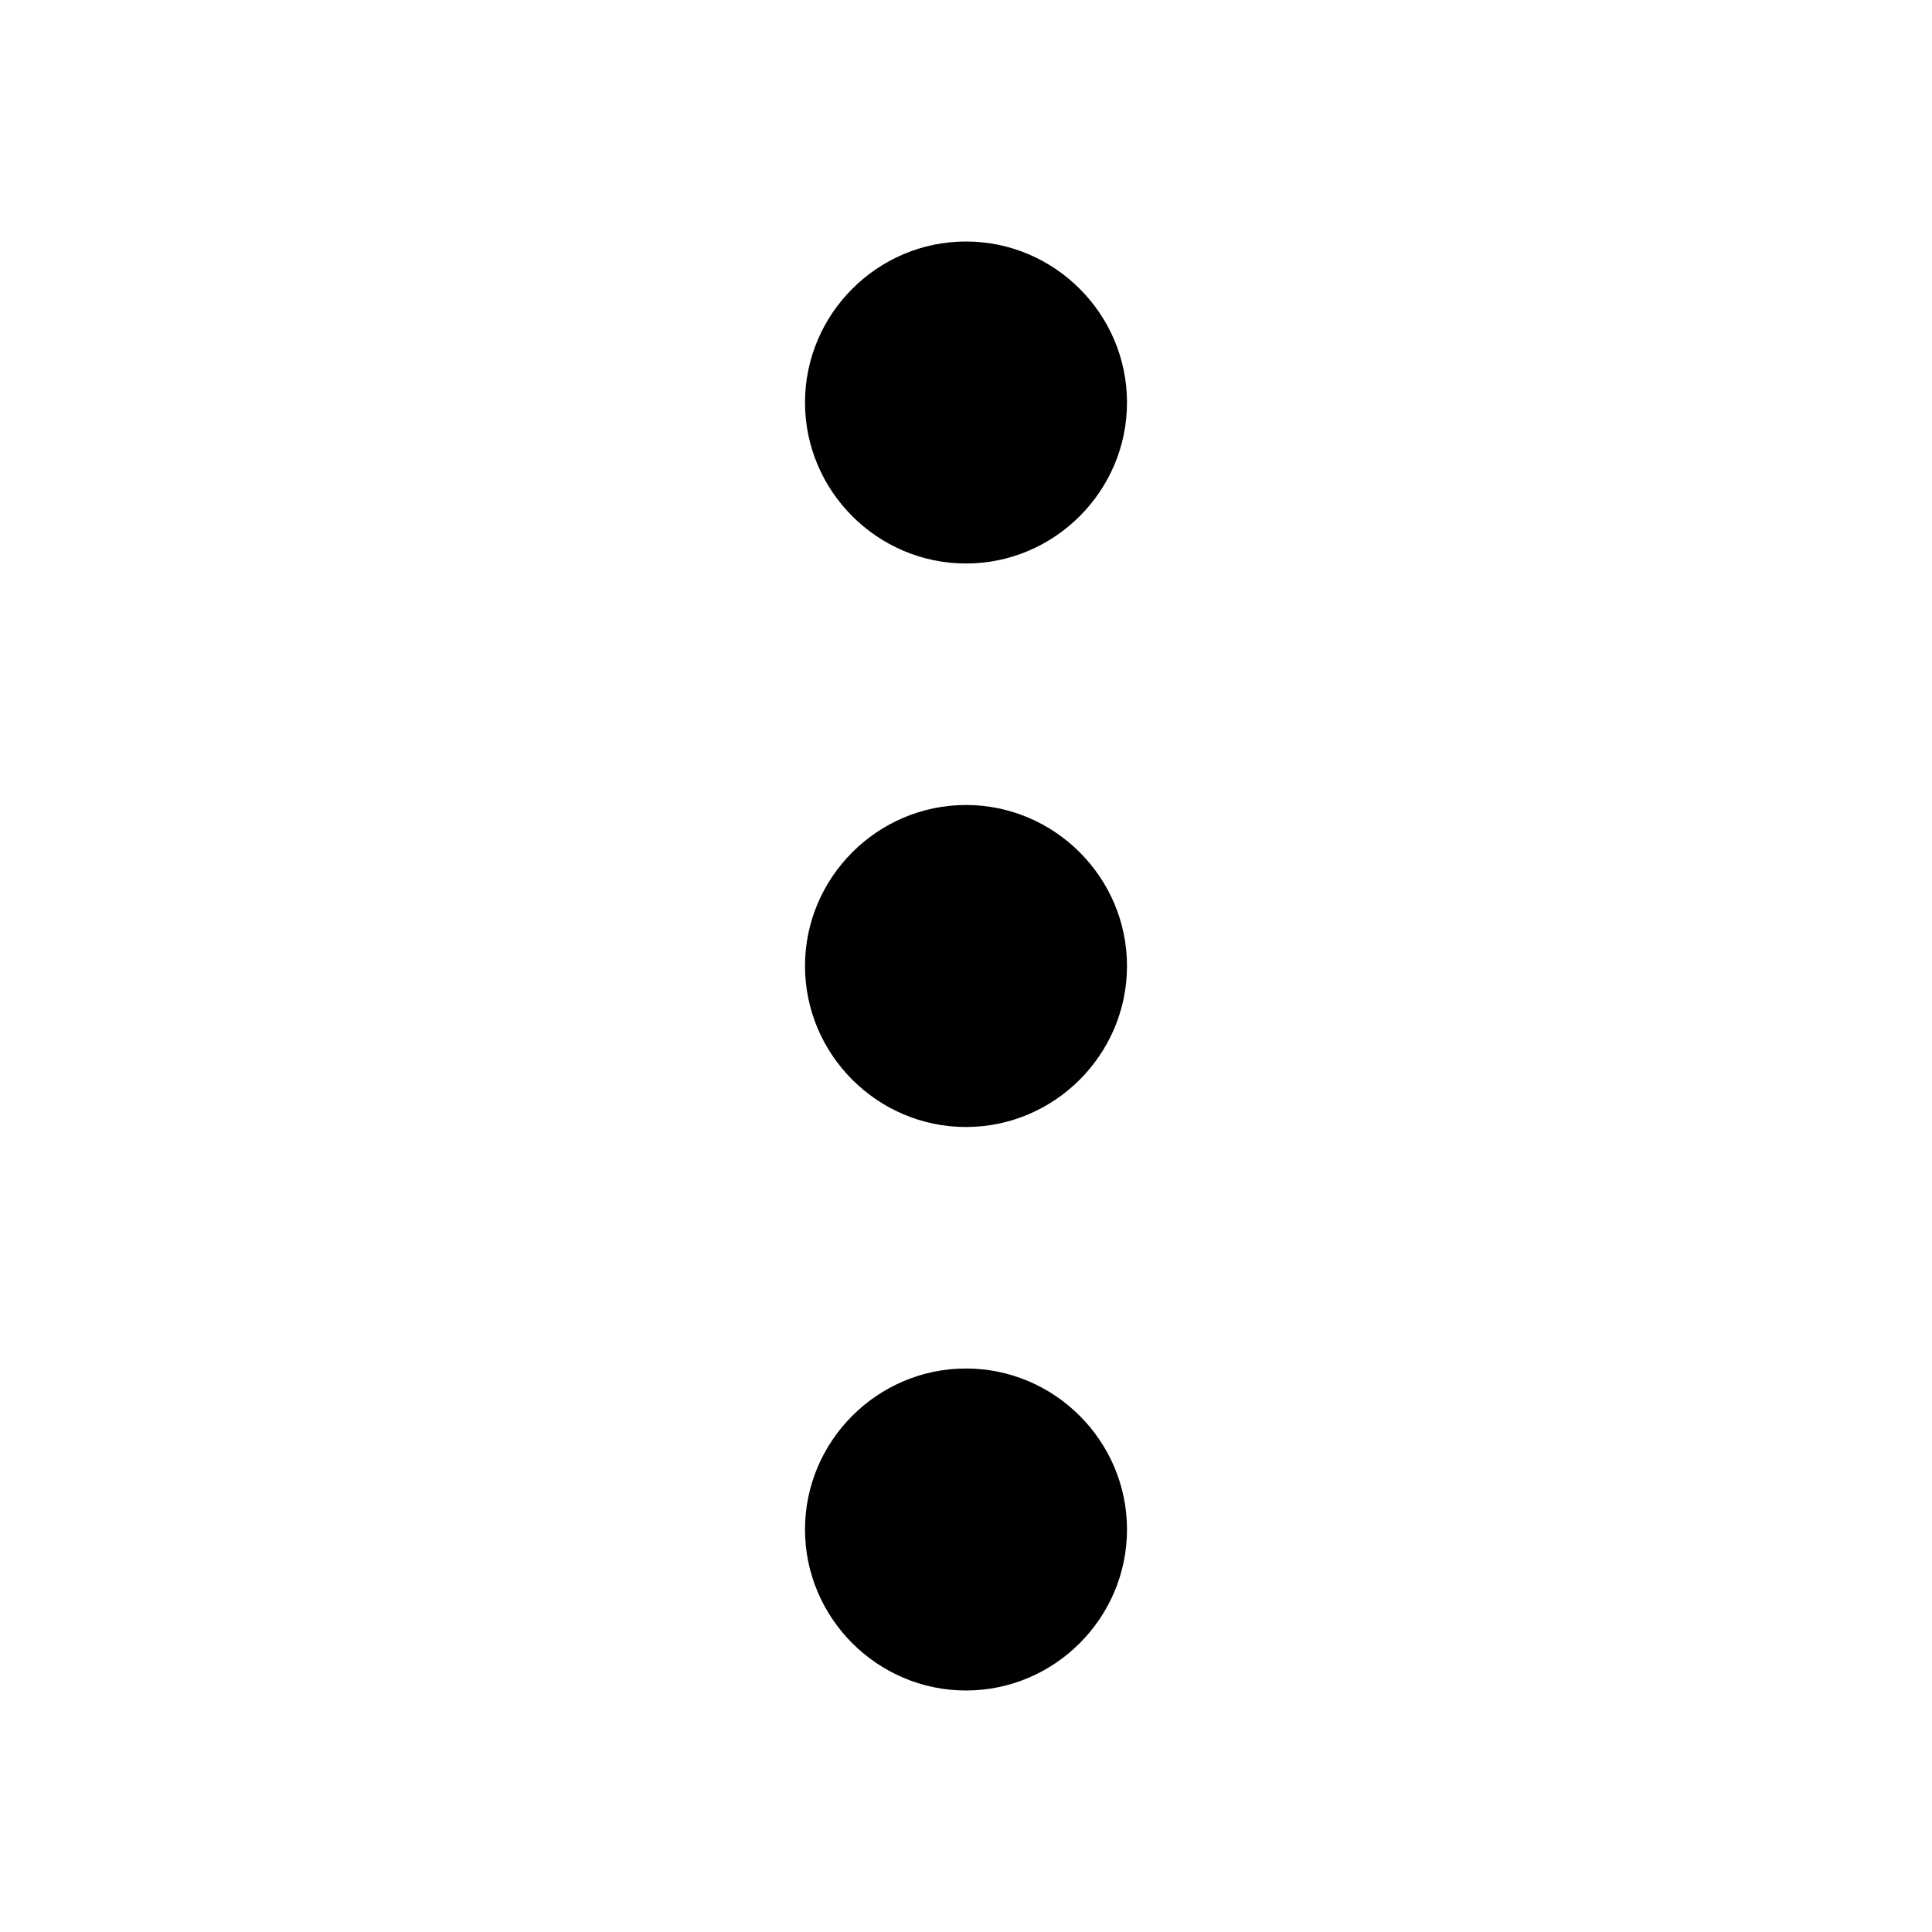
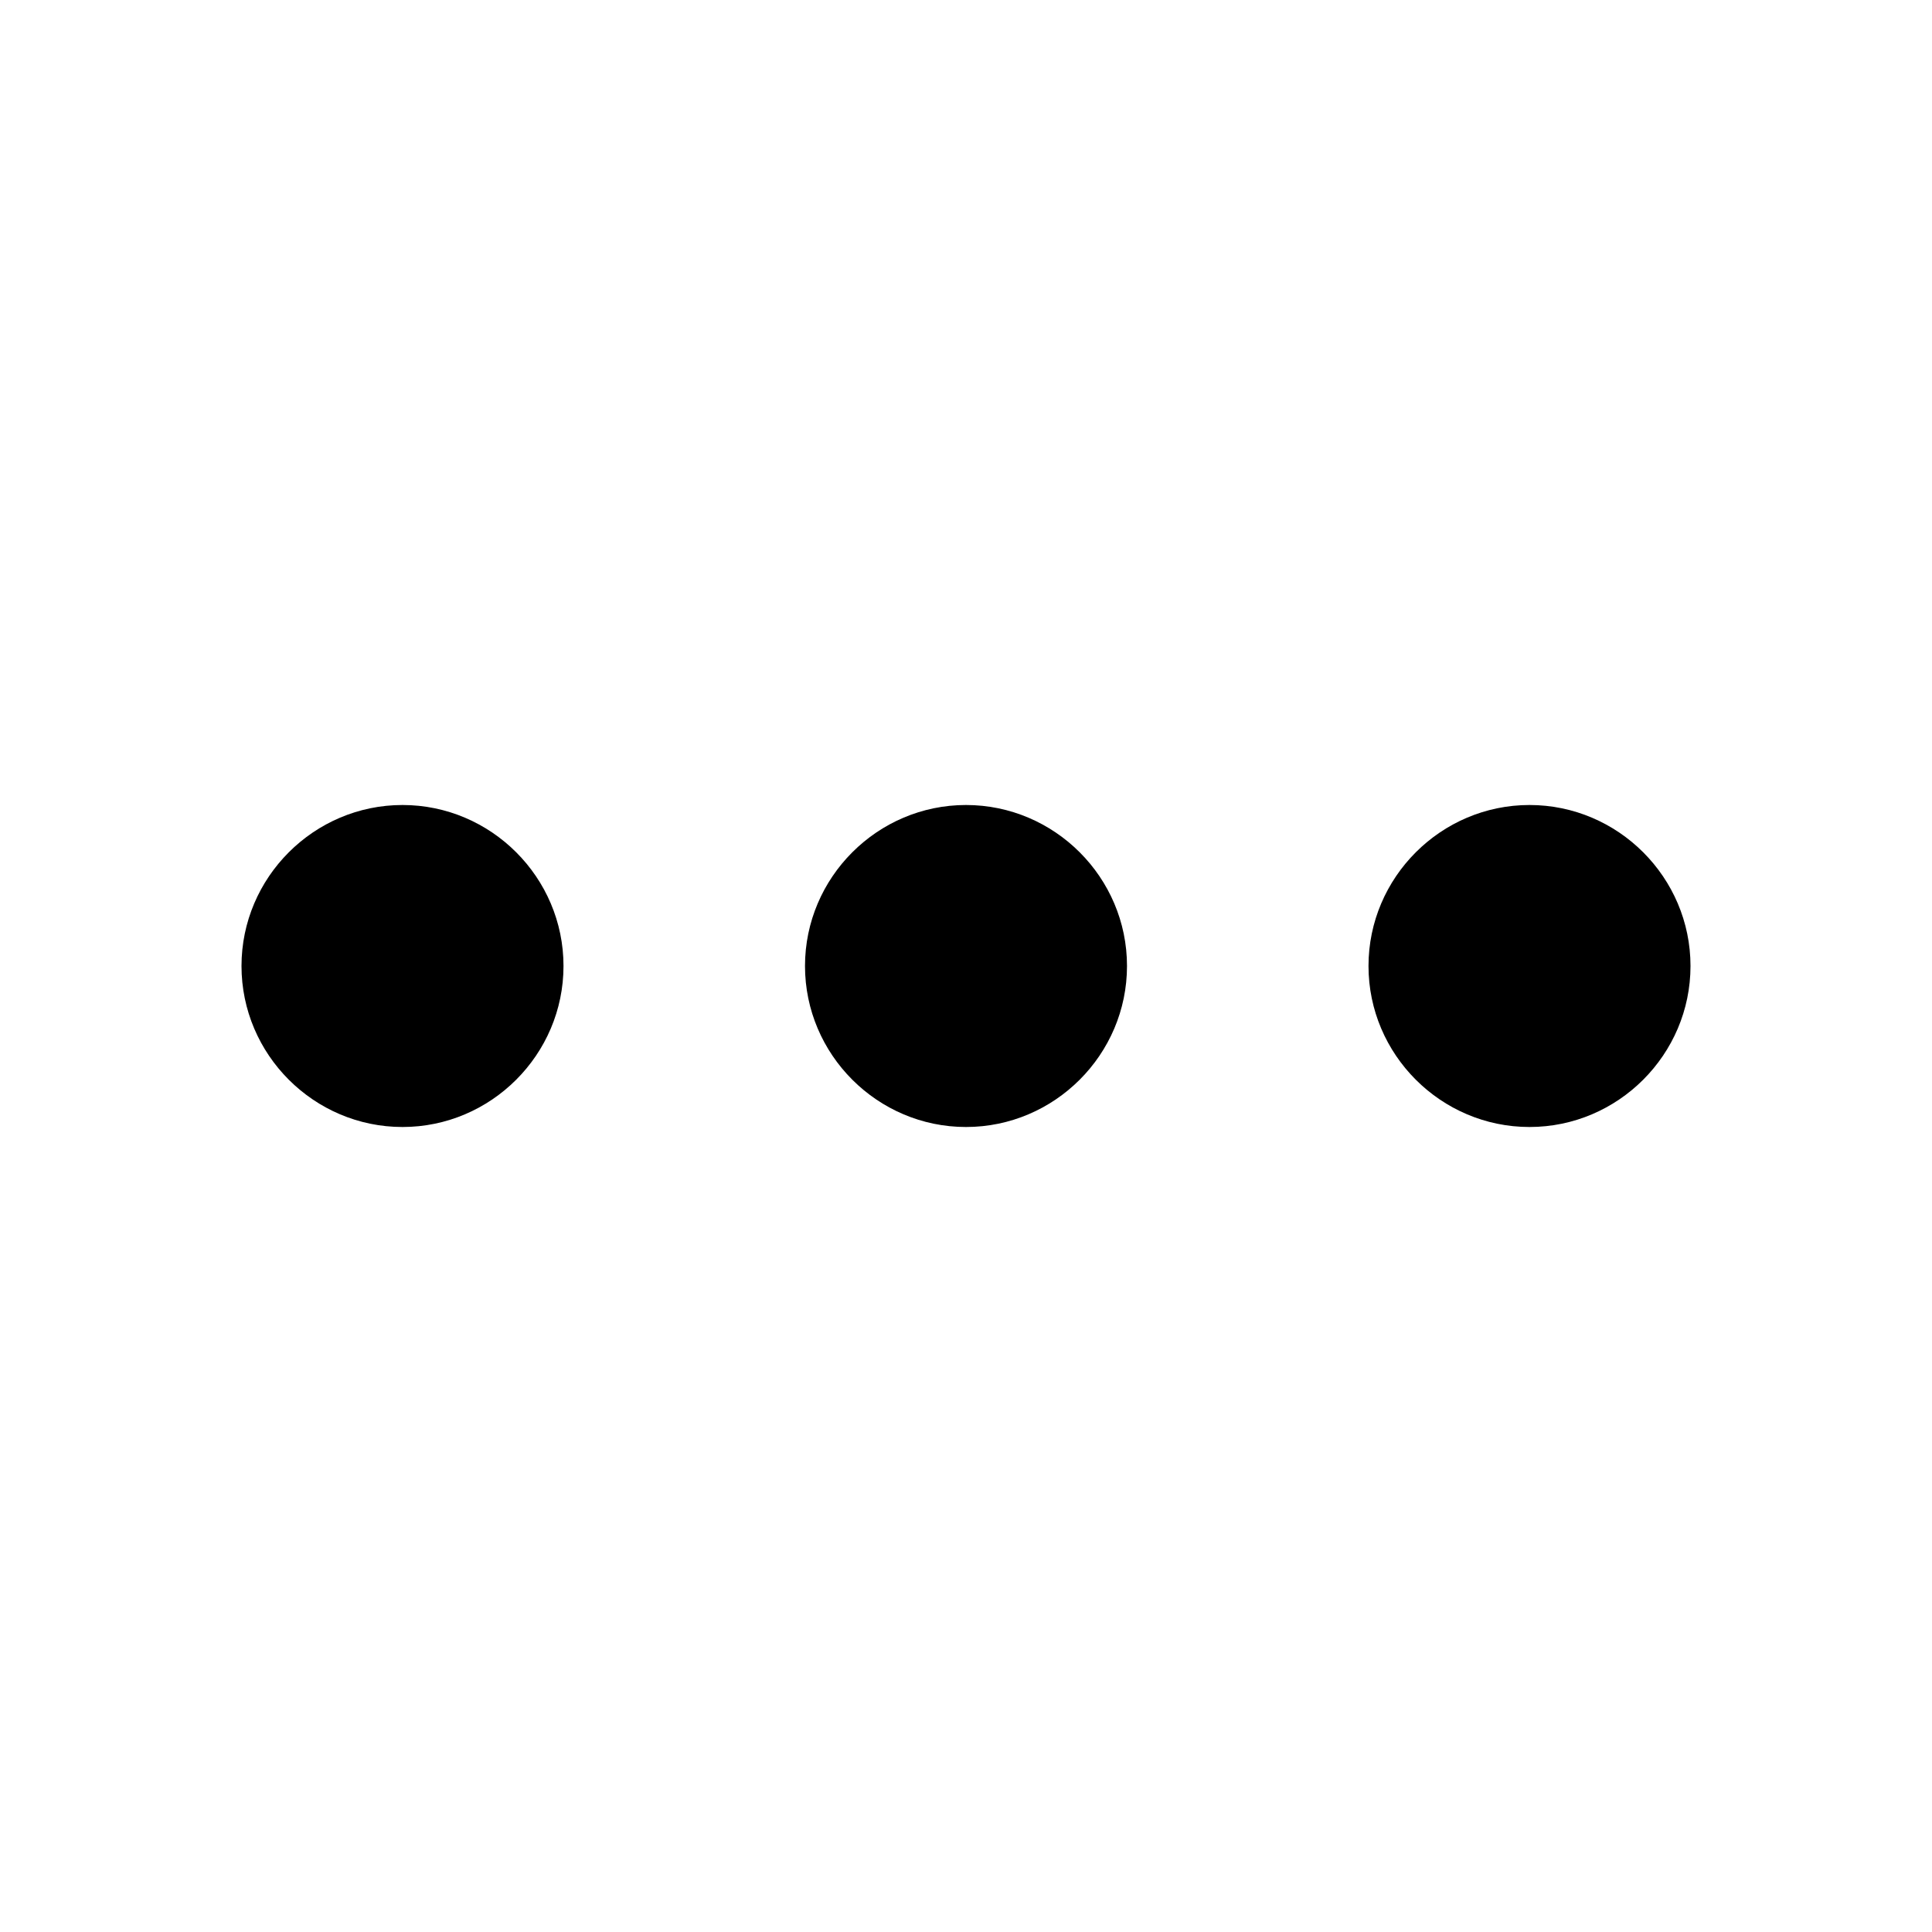
<svg xmlns="http://www.w3.org/2000/svg" viewBox="0 0 24 24" width="24" height="24">
  <path fill="none" d="M0 0h24v24H0z" />
-   <path d="M12 3c-1.1 0-2 .9-2 2s.9 2 2 2 2-.9 2-2-.9-2-2-2zm0 14c-1.1 0-2 .9-2 2s.9 2 2 2 2-.9 2-2-.9-2-2-2zm0-7c-1.1 0-2 .9-2 2s.9 2 2 2 2-.9 2-2-.9-2-2-2z" />
+   <path d="M5 10c-1.1 0-2 .9-2 2s.9 2 2 2 2-.9 2-2-.9-2-2-2zm14 0c-1.1 0-2 .9-2 2s.9 2 2 2 2-.9 2-2-.9-2-2-2zm-7 0c-1.1 0-2 .9-2 2s.9 2 2 2 2-.9 2-2-.9-2-2-2z" />
</svg>
